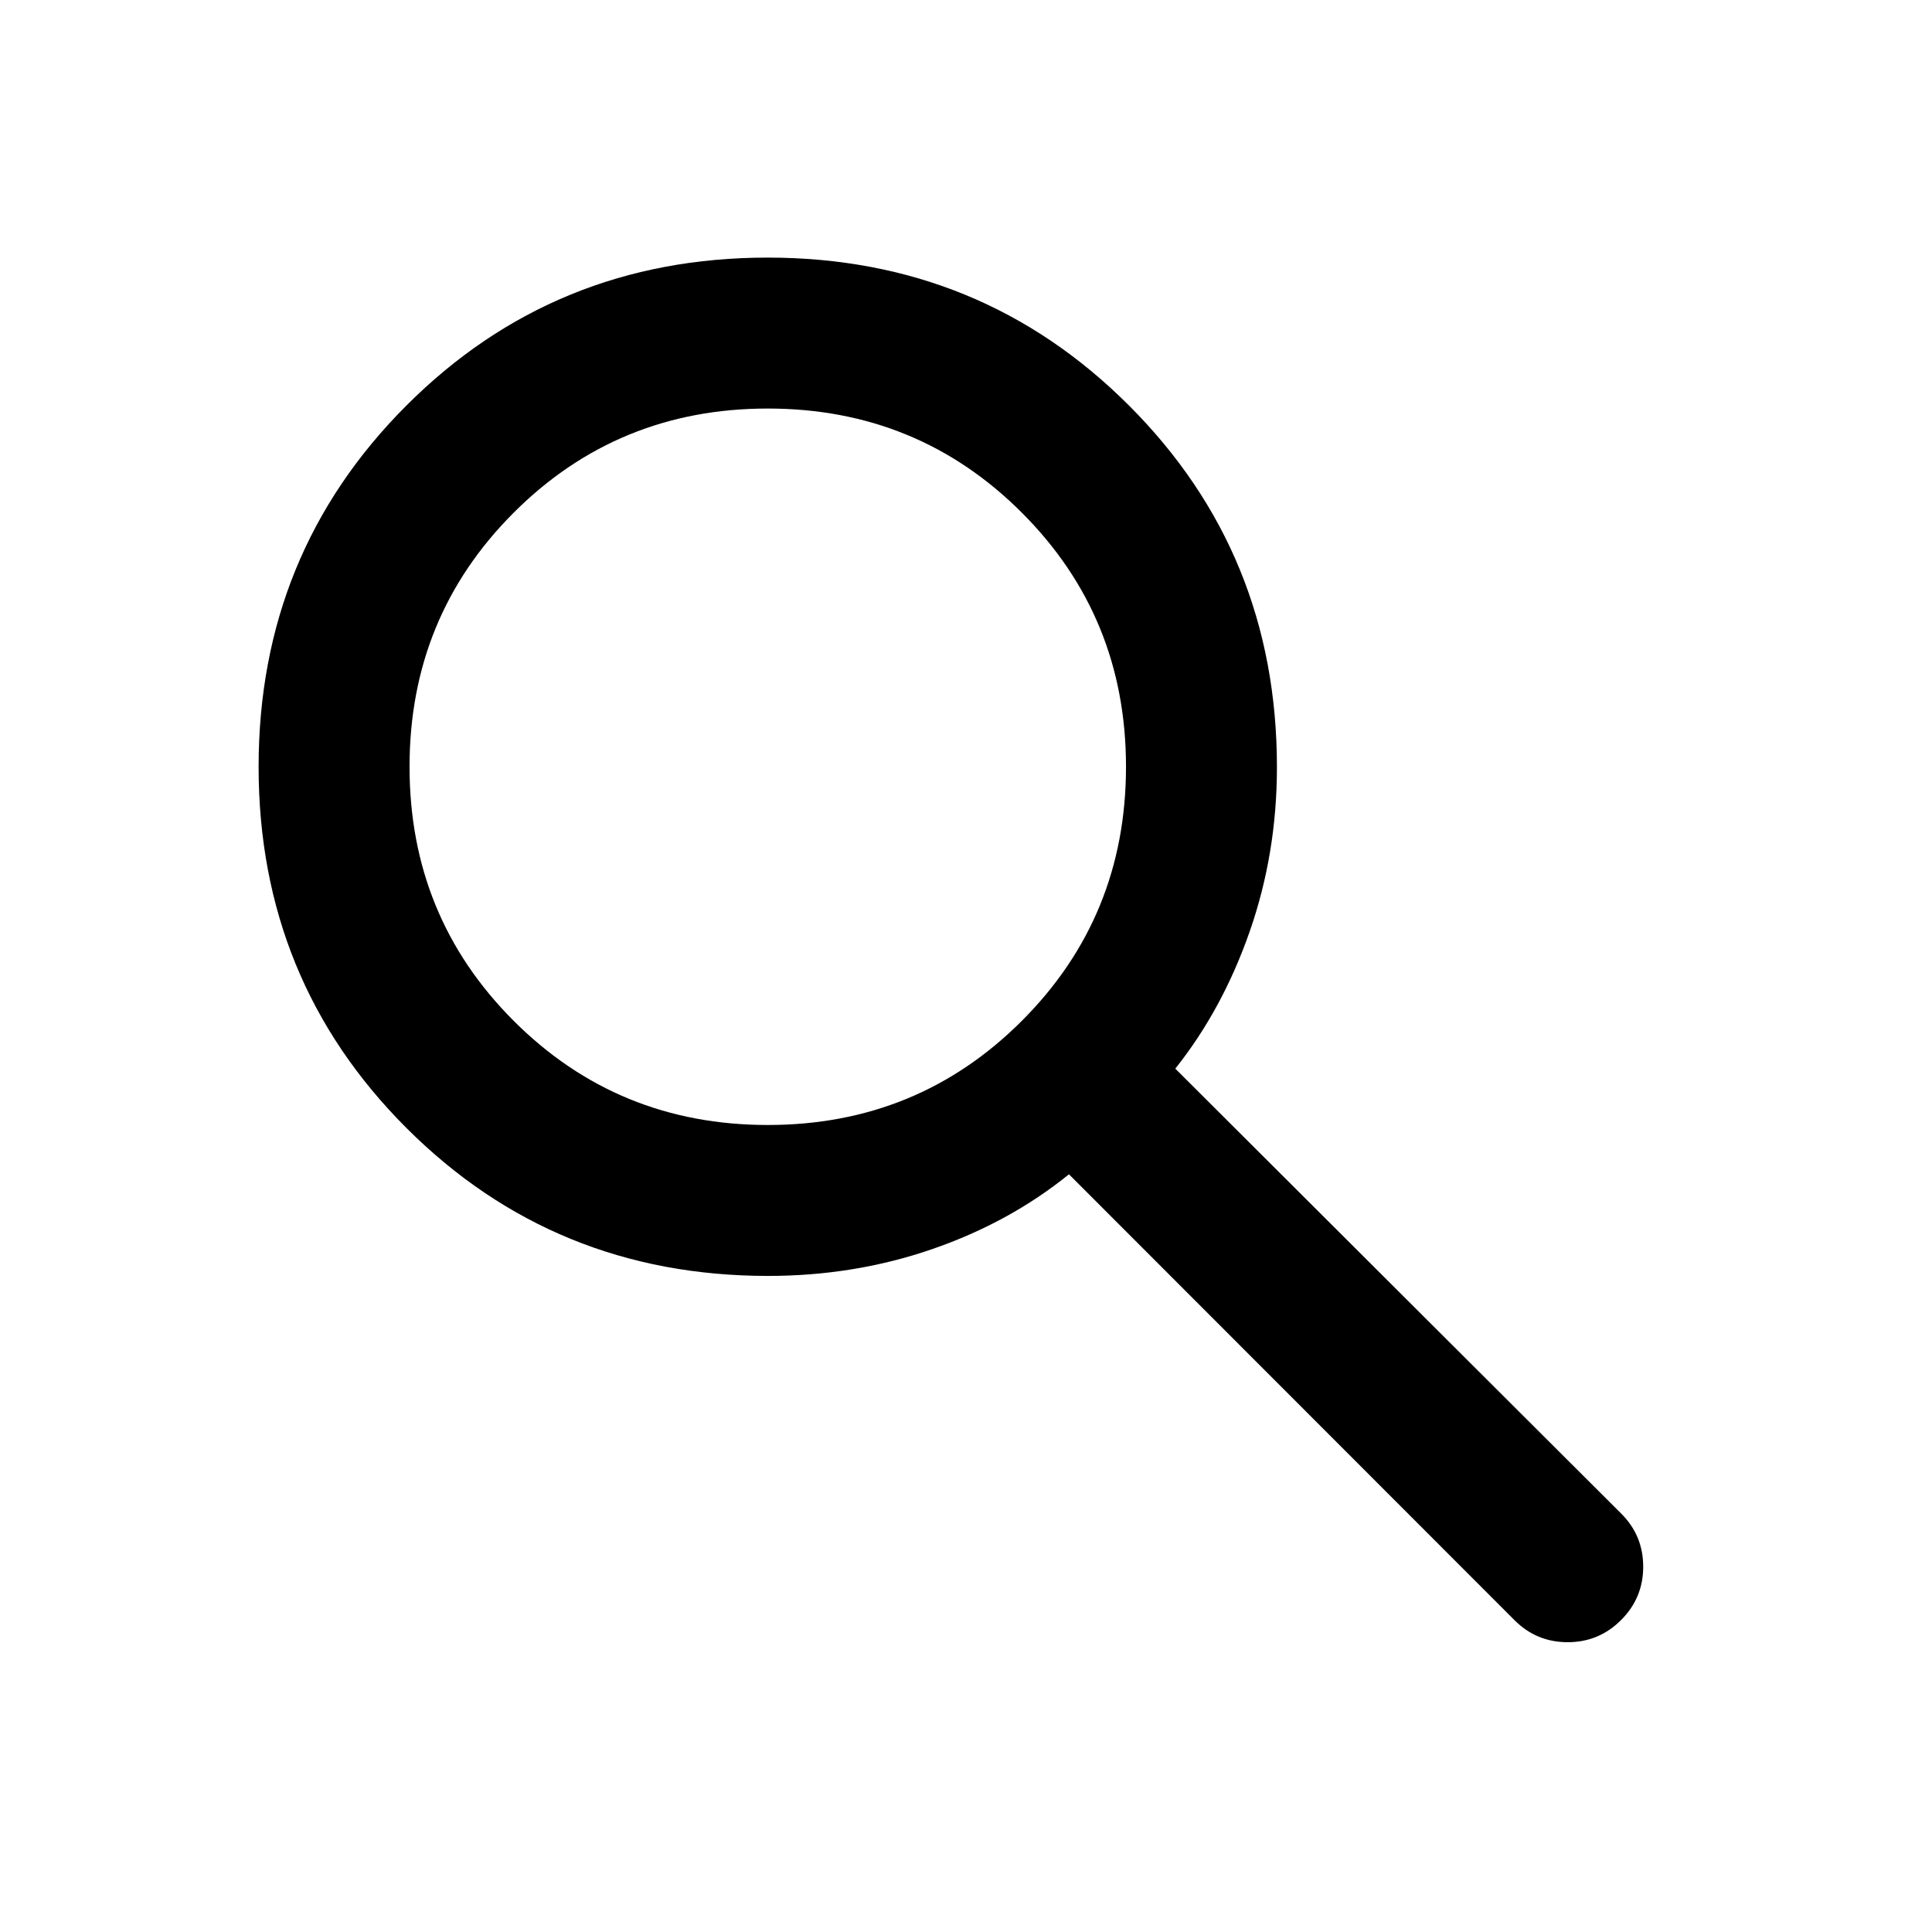
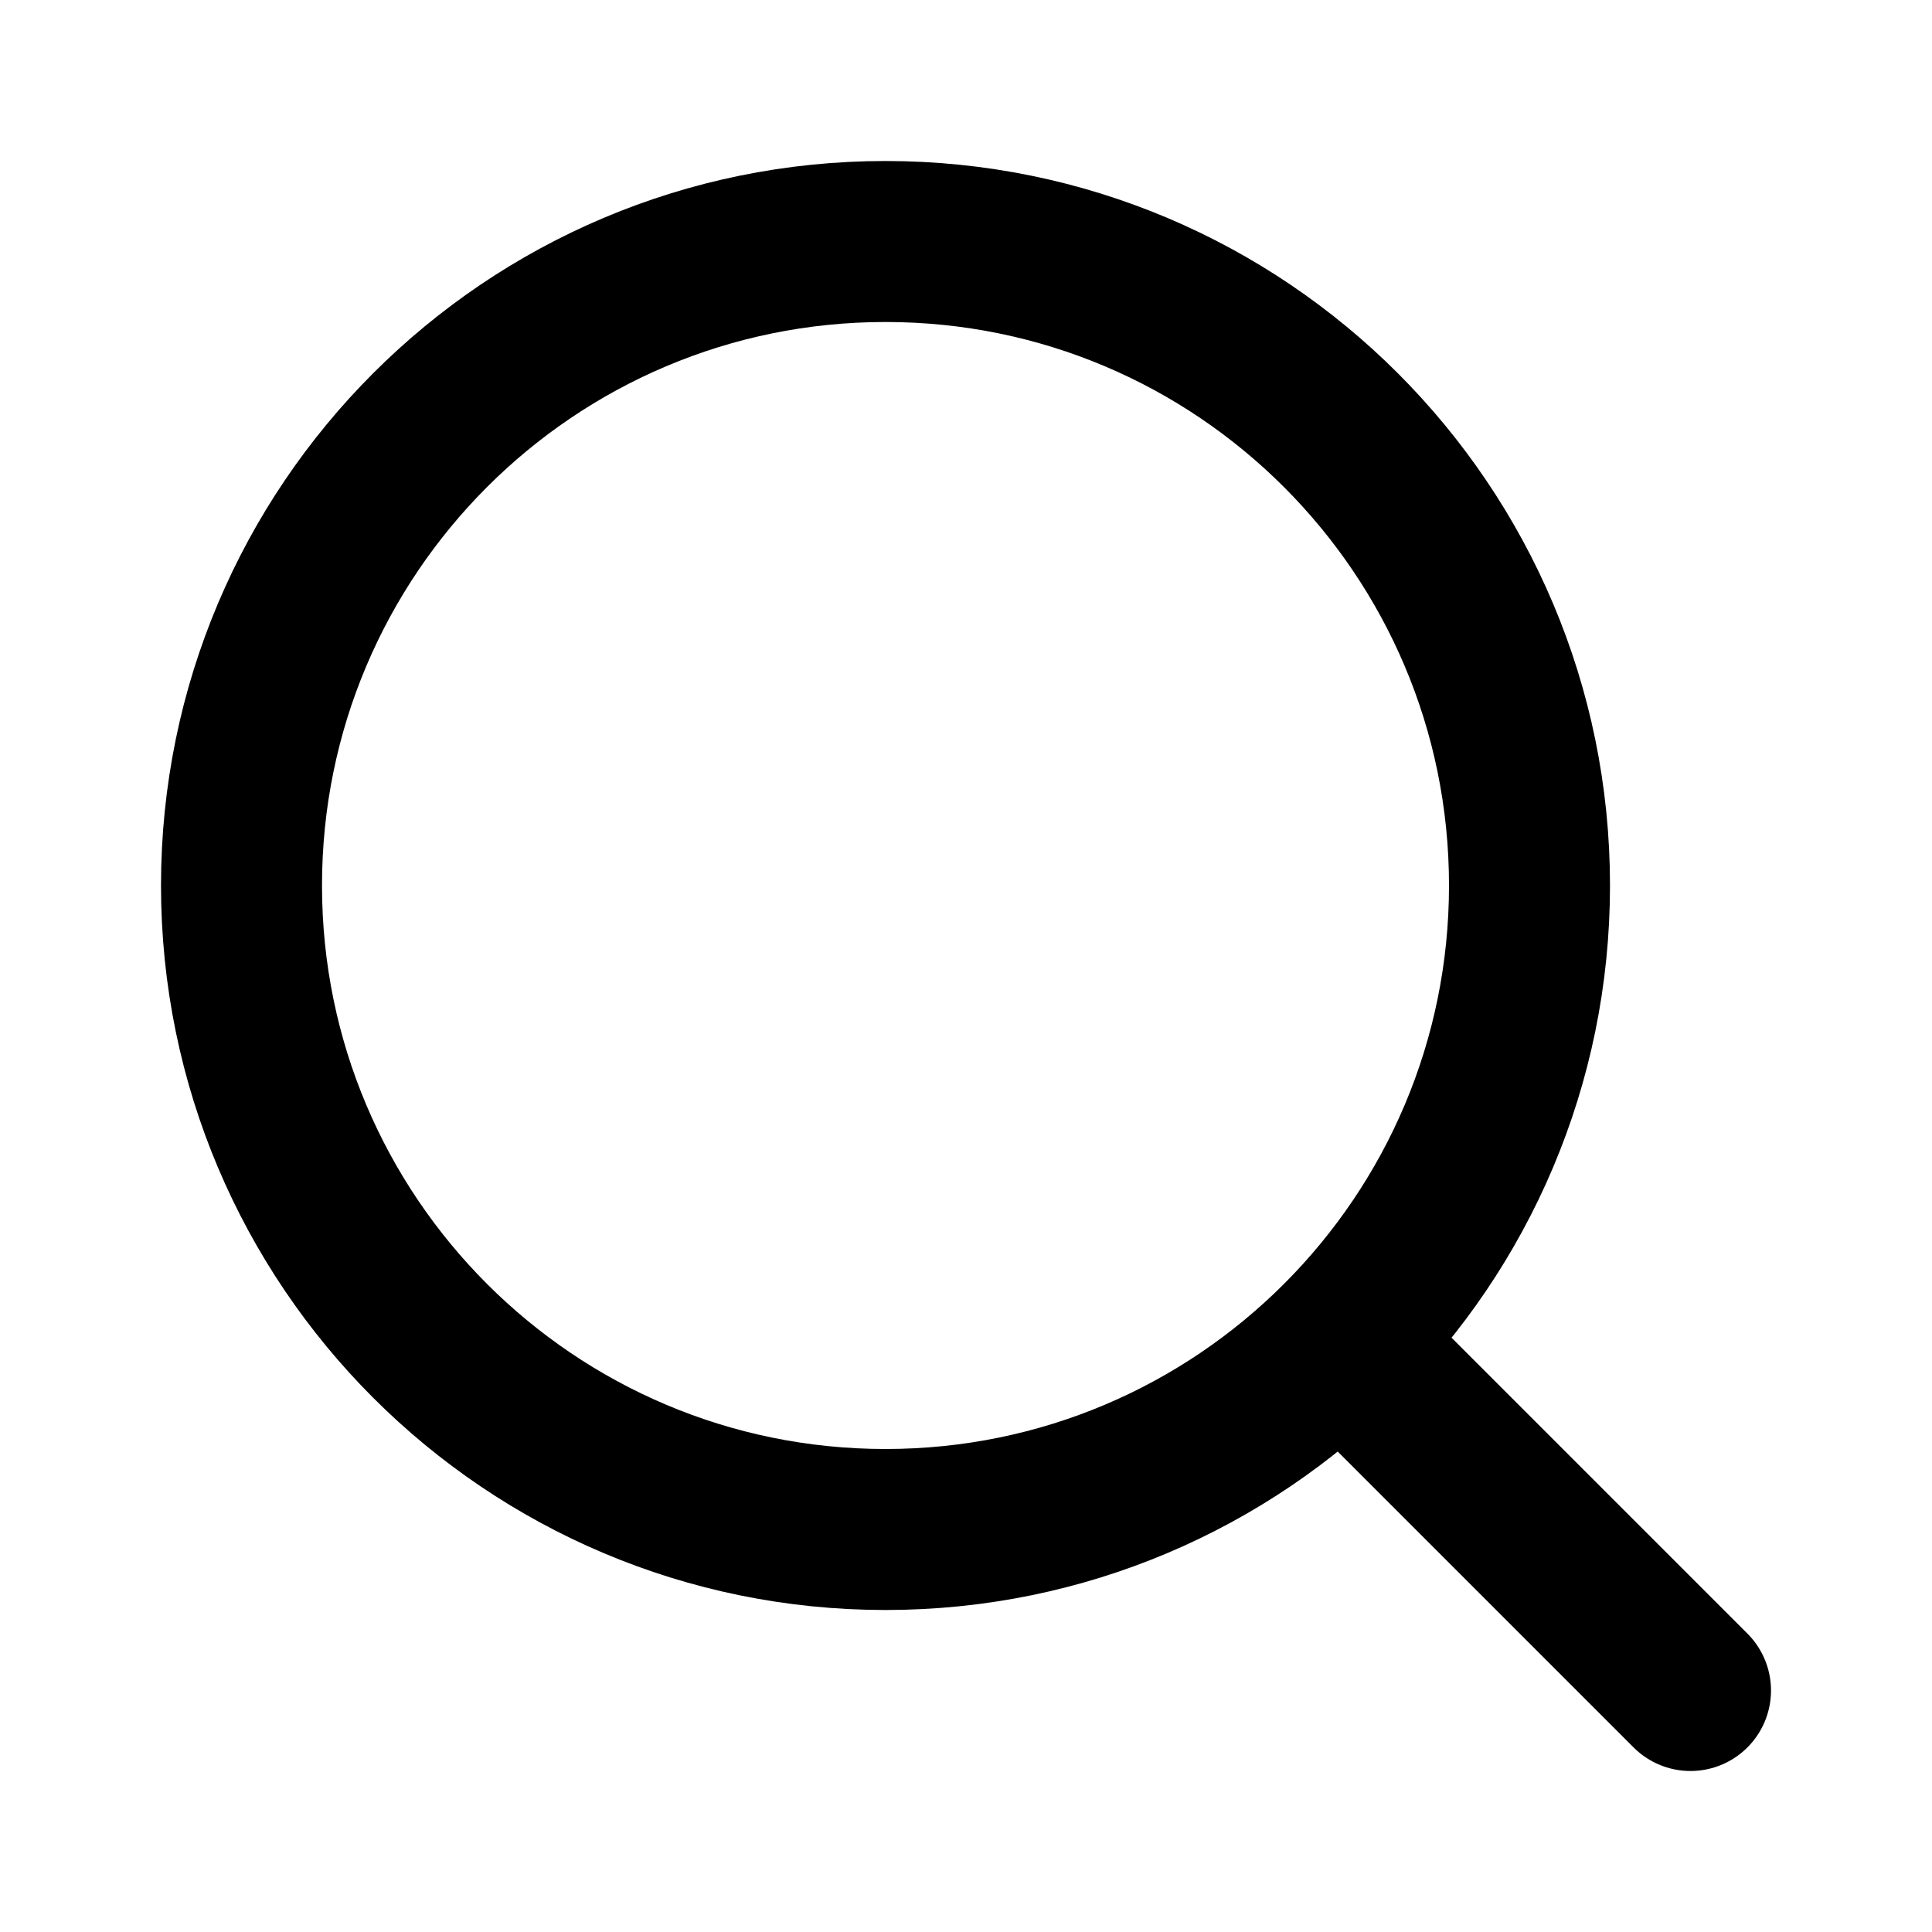
- <svg xmlns="http://www.w3.org/2000/svg" viewBox="0 -960 960 960" width="24" height="24">
-   <path fill="currentcolor" d="M381.66-326q-106.13 0-179.65-73.45-73.51-73.46-73.51-179.5 0-106.05 73.45-179.55 73.46-73.5 179.5-73.5Q487.5-832 561-758.49q73.5 73.52 73.5 179.65 0 42.84-13.5 81.59T584-429l221.62 221.14Q816.5-197 816.5-181.5t-11 26.5q-11 11-26.5 11t-26.38-10.87L531.16-376.5q-29.66 24-68.16 37.25T381.66-326Zm-.16-75q74.5 0 126.25-51.75T559.5-579q0-74.5-51.75-126.25T381.5-757q-74.5 0-126.25 51.75T203.5-579q0 74.5 51.75 126.25T381.5-401Z" />
+ <svg xmlns="http://www.w3.org/2000/svg" width="24" height="24" viewBox="0 0 24 24" fill="none" stroke="currentColor" stroke-width="2" stroke-linecap="round" stroke-linejoin="round">
+   <path d="m21 21-4.34-4.34" />
+   <circle cx="11" cy="11" r="8" />
</svg>
